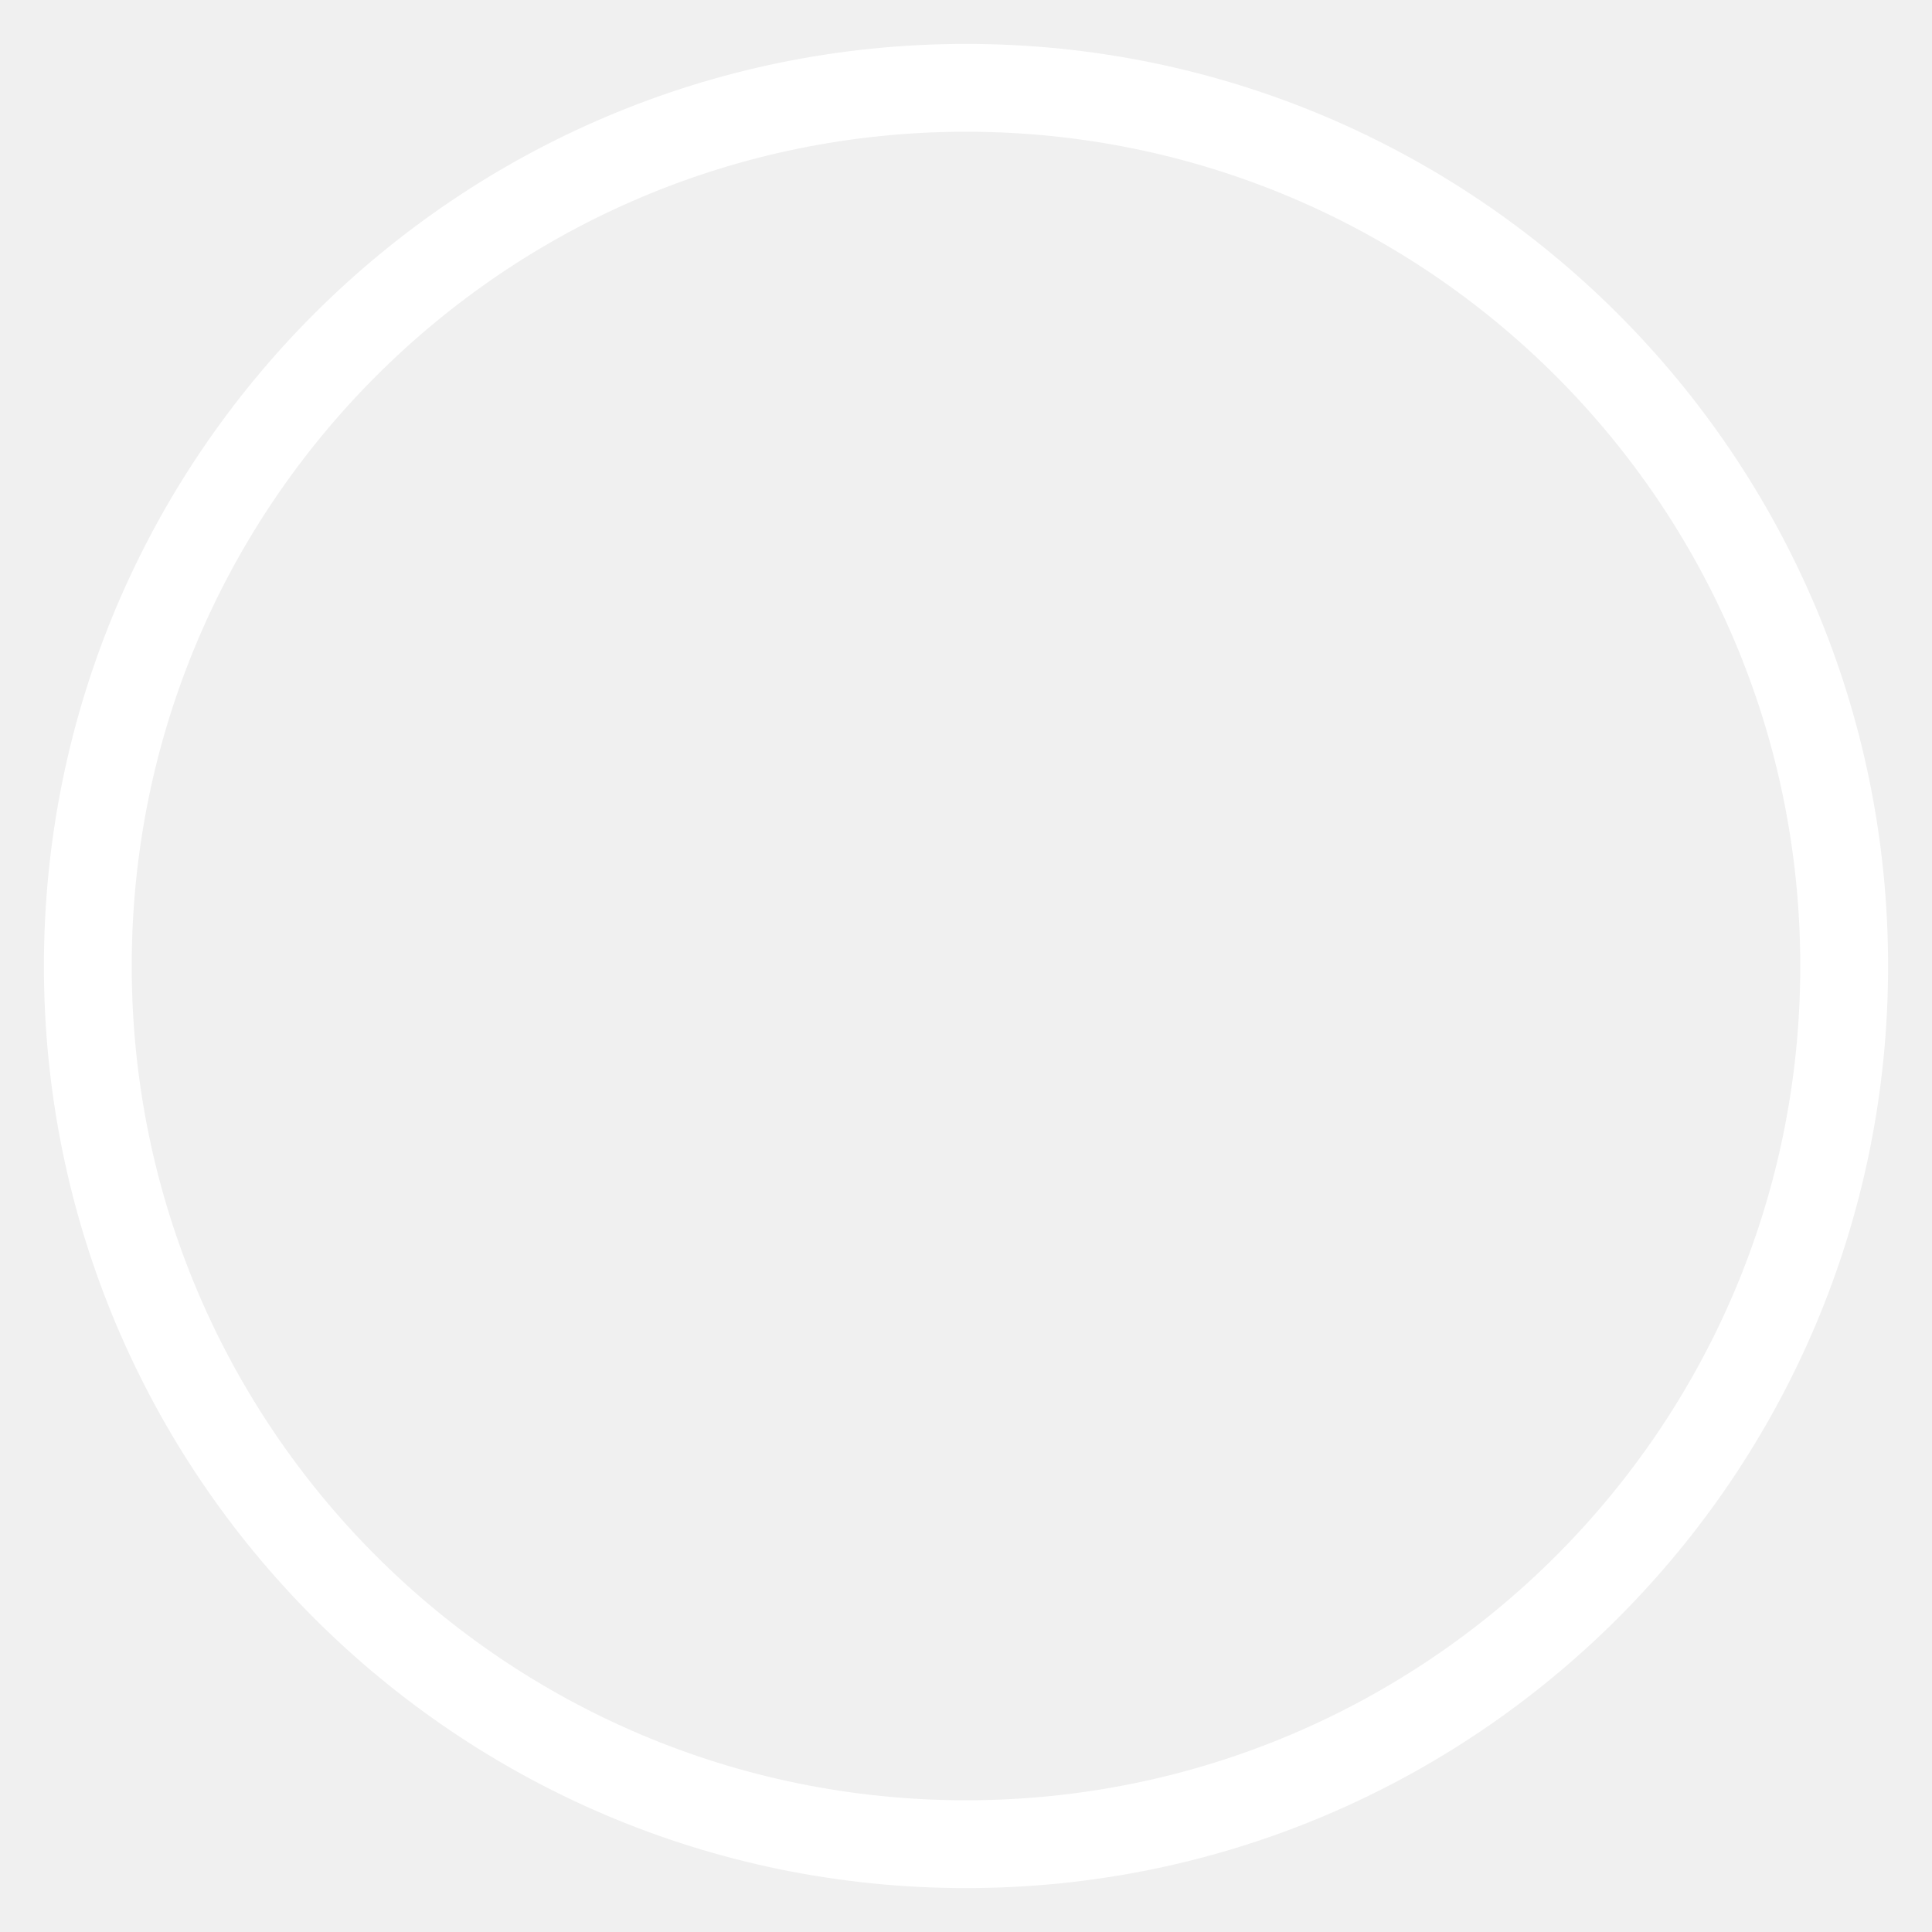
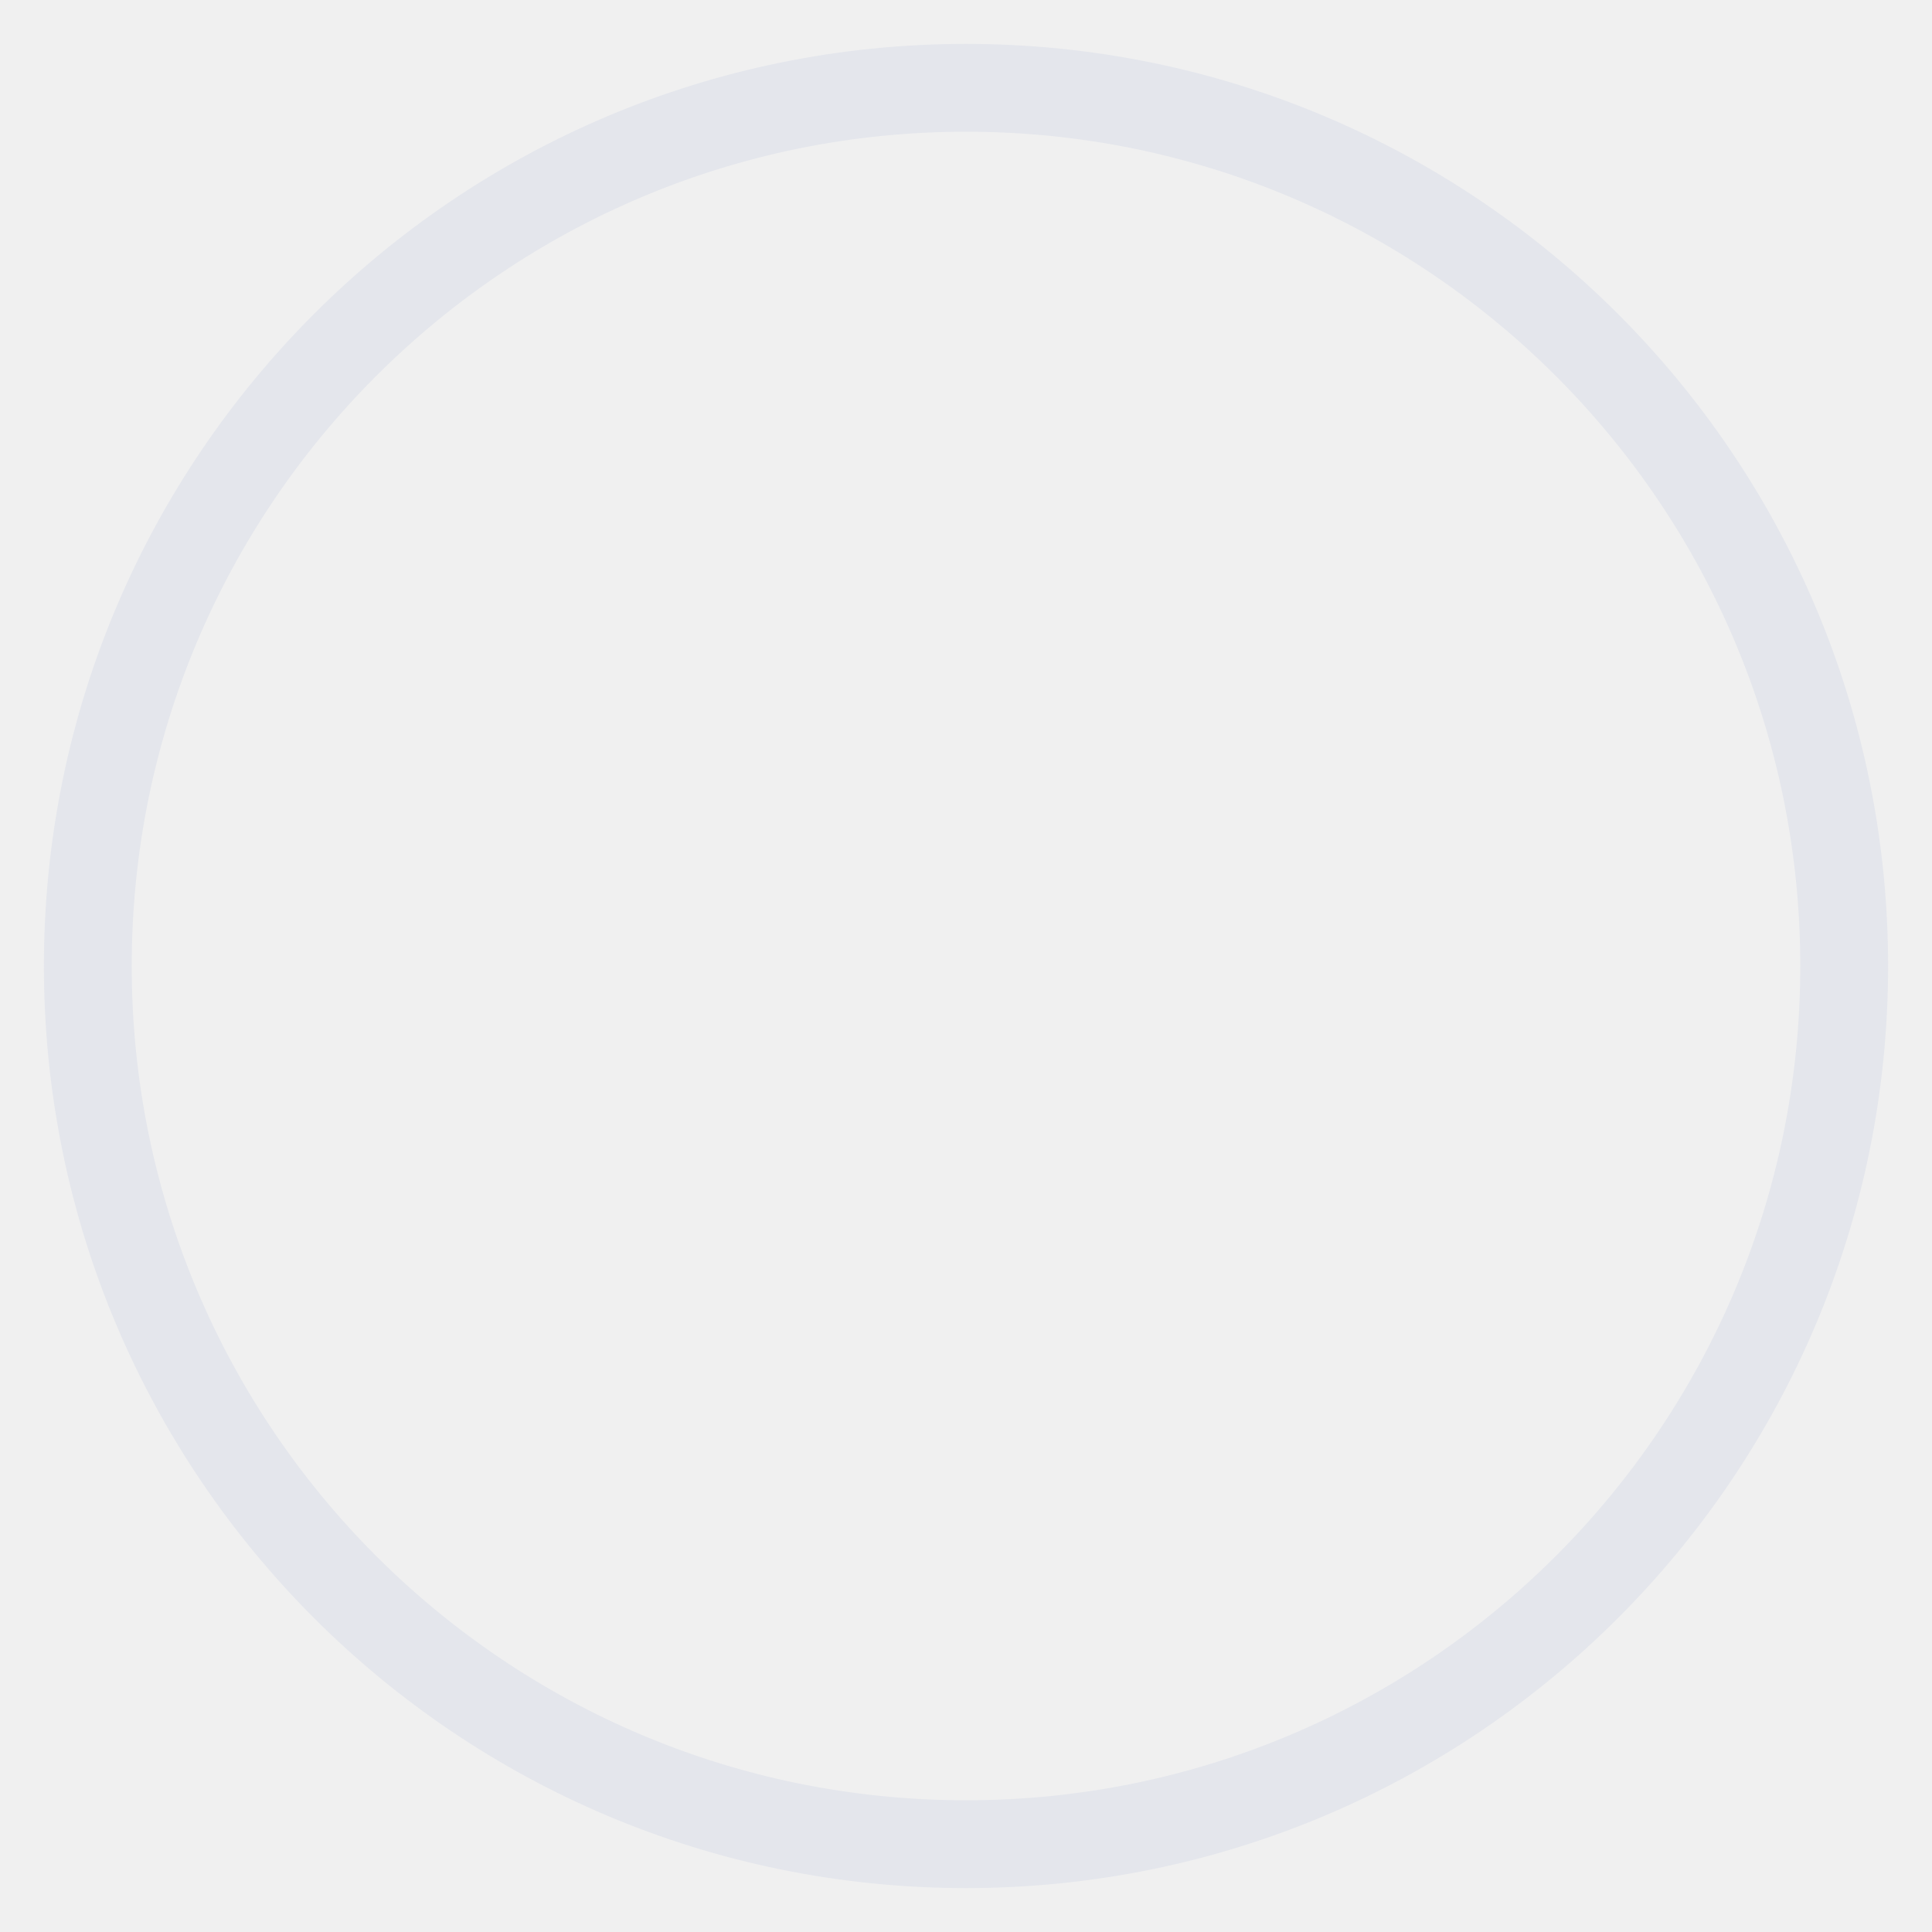
<svg xmlns="http://www.w3.org/2000/svg" width="22" height="22" viewBox="0 0 22 22">
-   <path d="M11 21.5C5.201 21.5.5 16.799.5 11S5.201.5 11 .5 21.5 5.201 21.5 11 16.799 21.5 11 21.5zm0-1a9.5 9.5 0 1 0 0-19 9.5 9.5 0 0 0 0 19z" fill="#FFF" />
+   <path d="M11 21.5C5.201 21.5.5 16.799.5 11S5.201.5 11 .5 21.5 5.201 21.5 11 16.799 21.5 11 21.5zm0-1a9.5 9.5 0 1 0 0-19 9.5 9.5 0 0 0 0 19z" fill="#E4E6EC" />
</svg>
